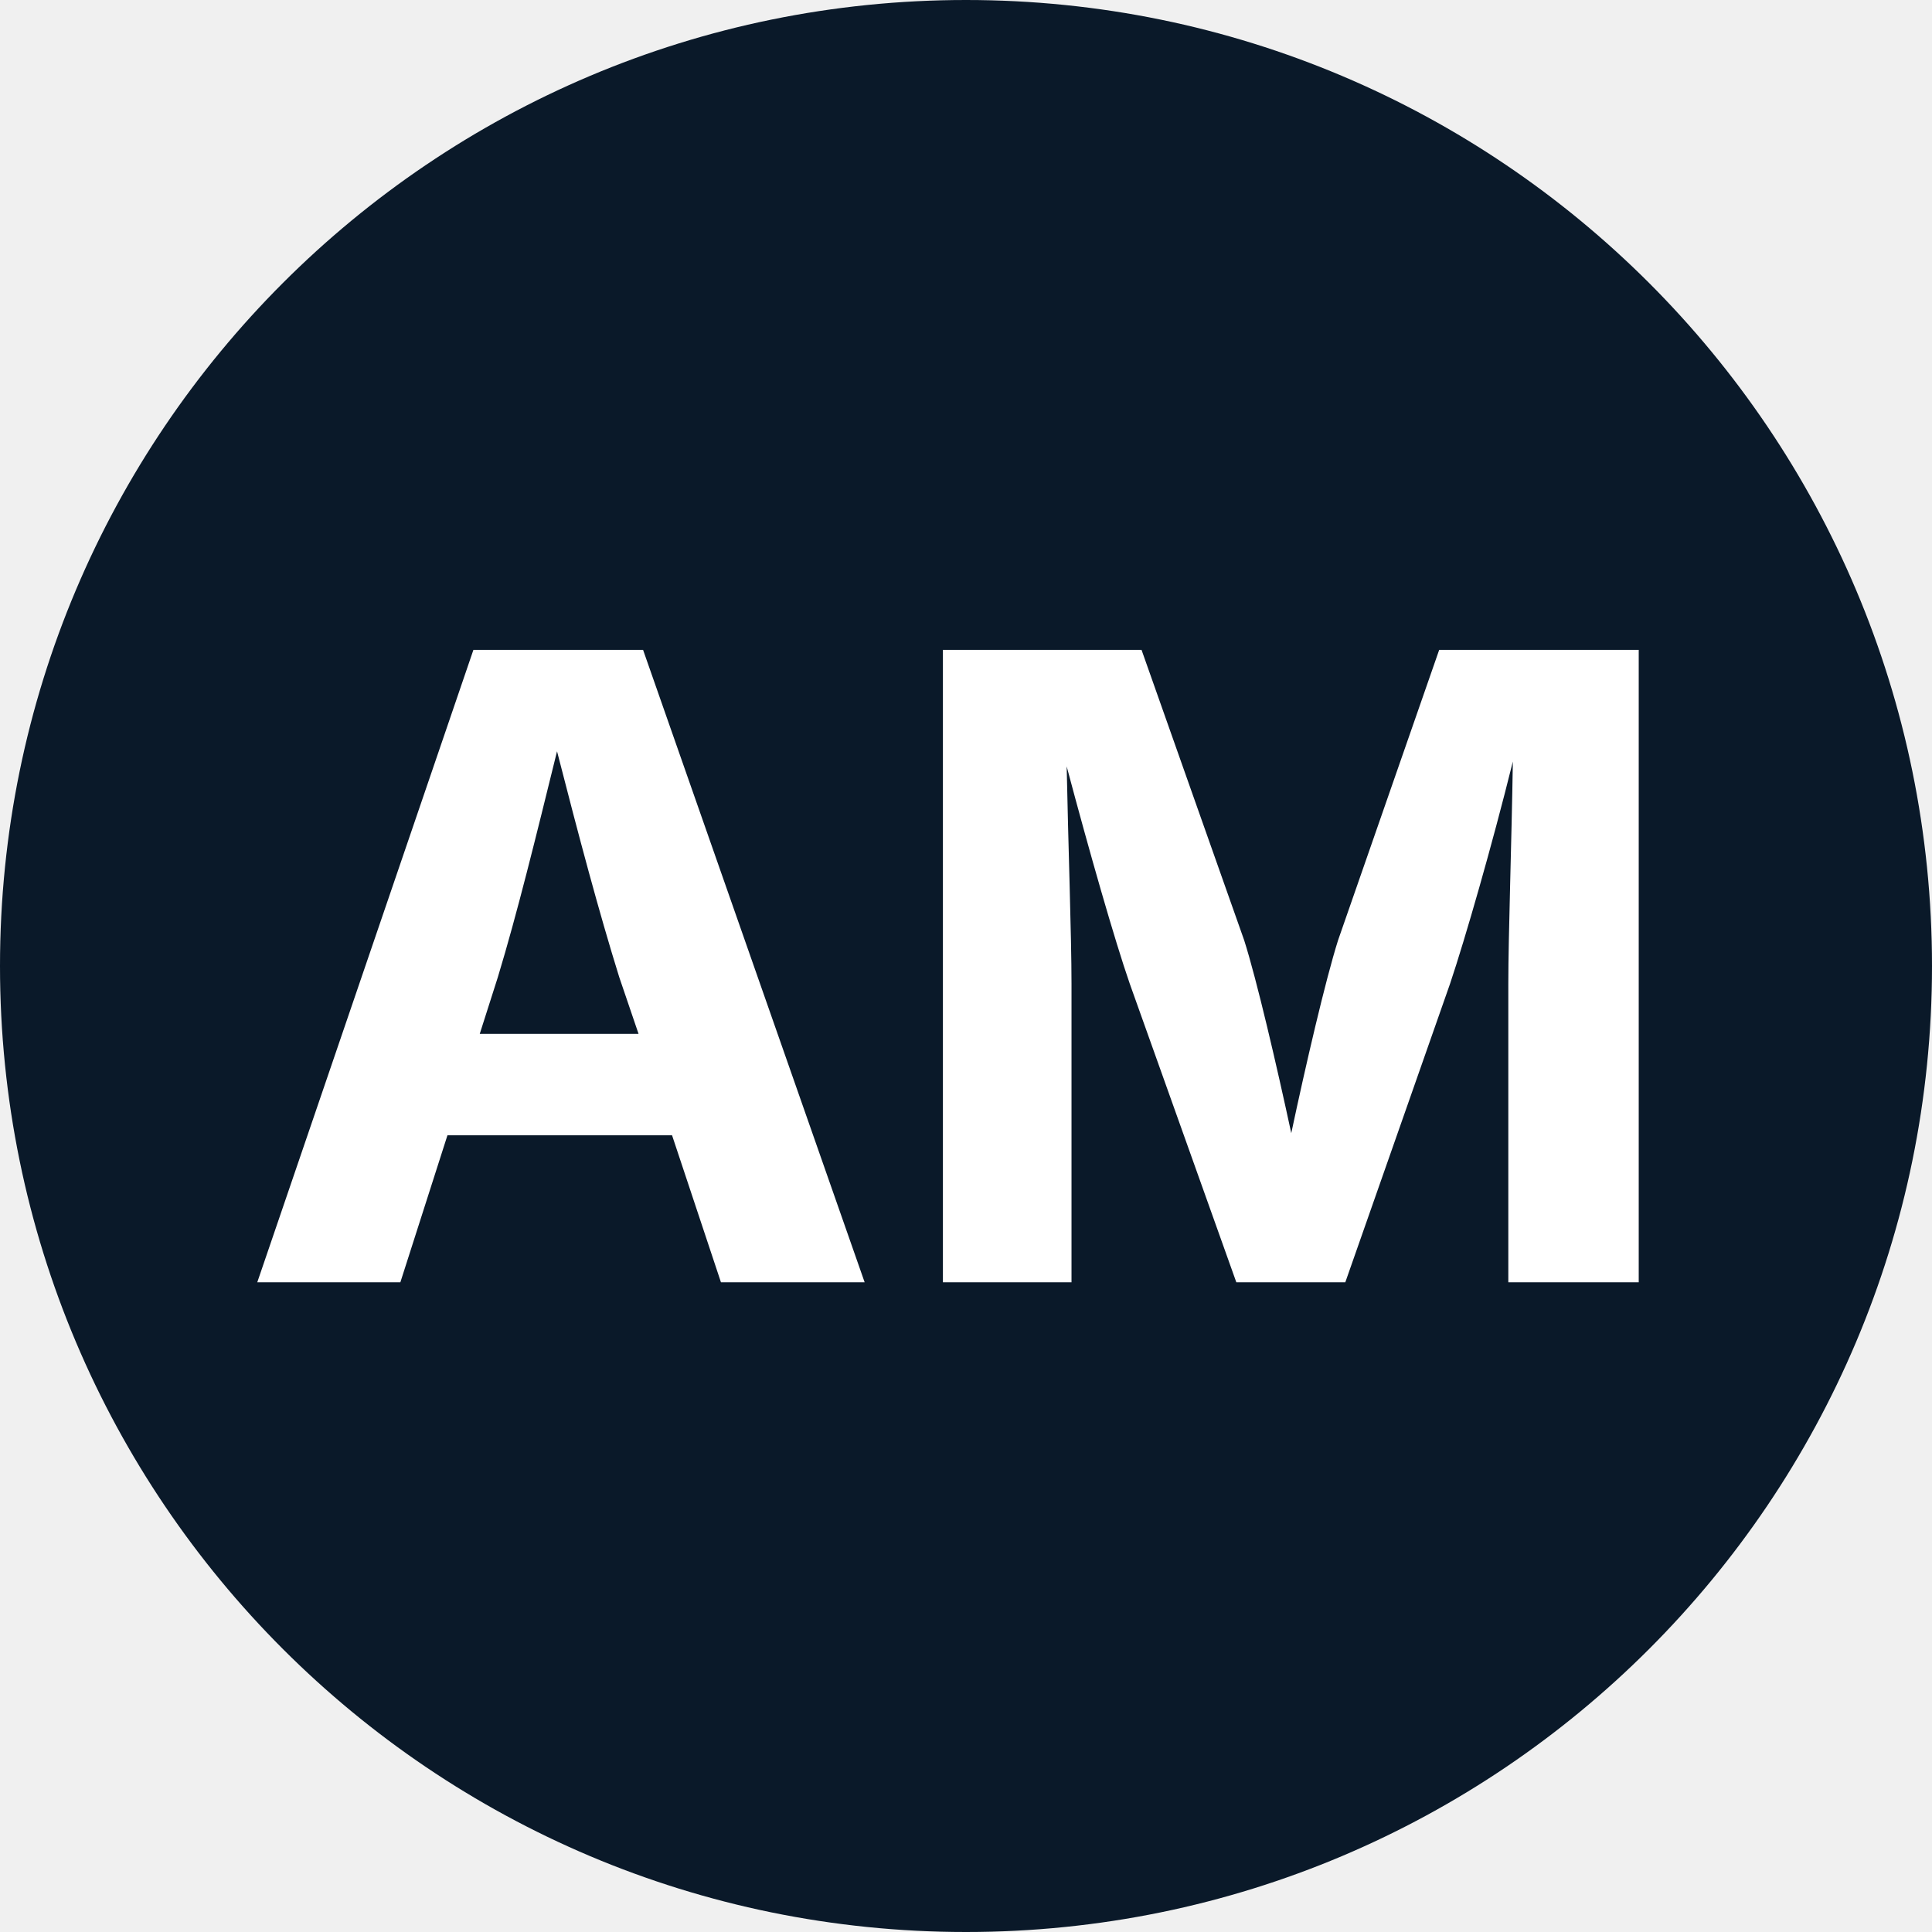
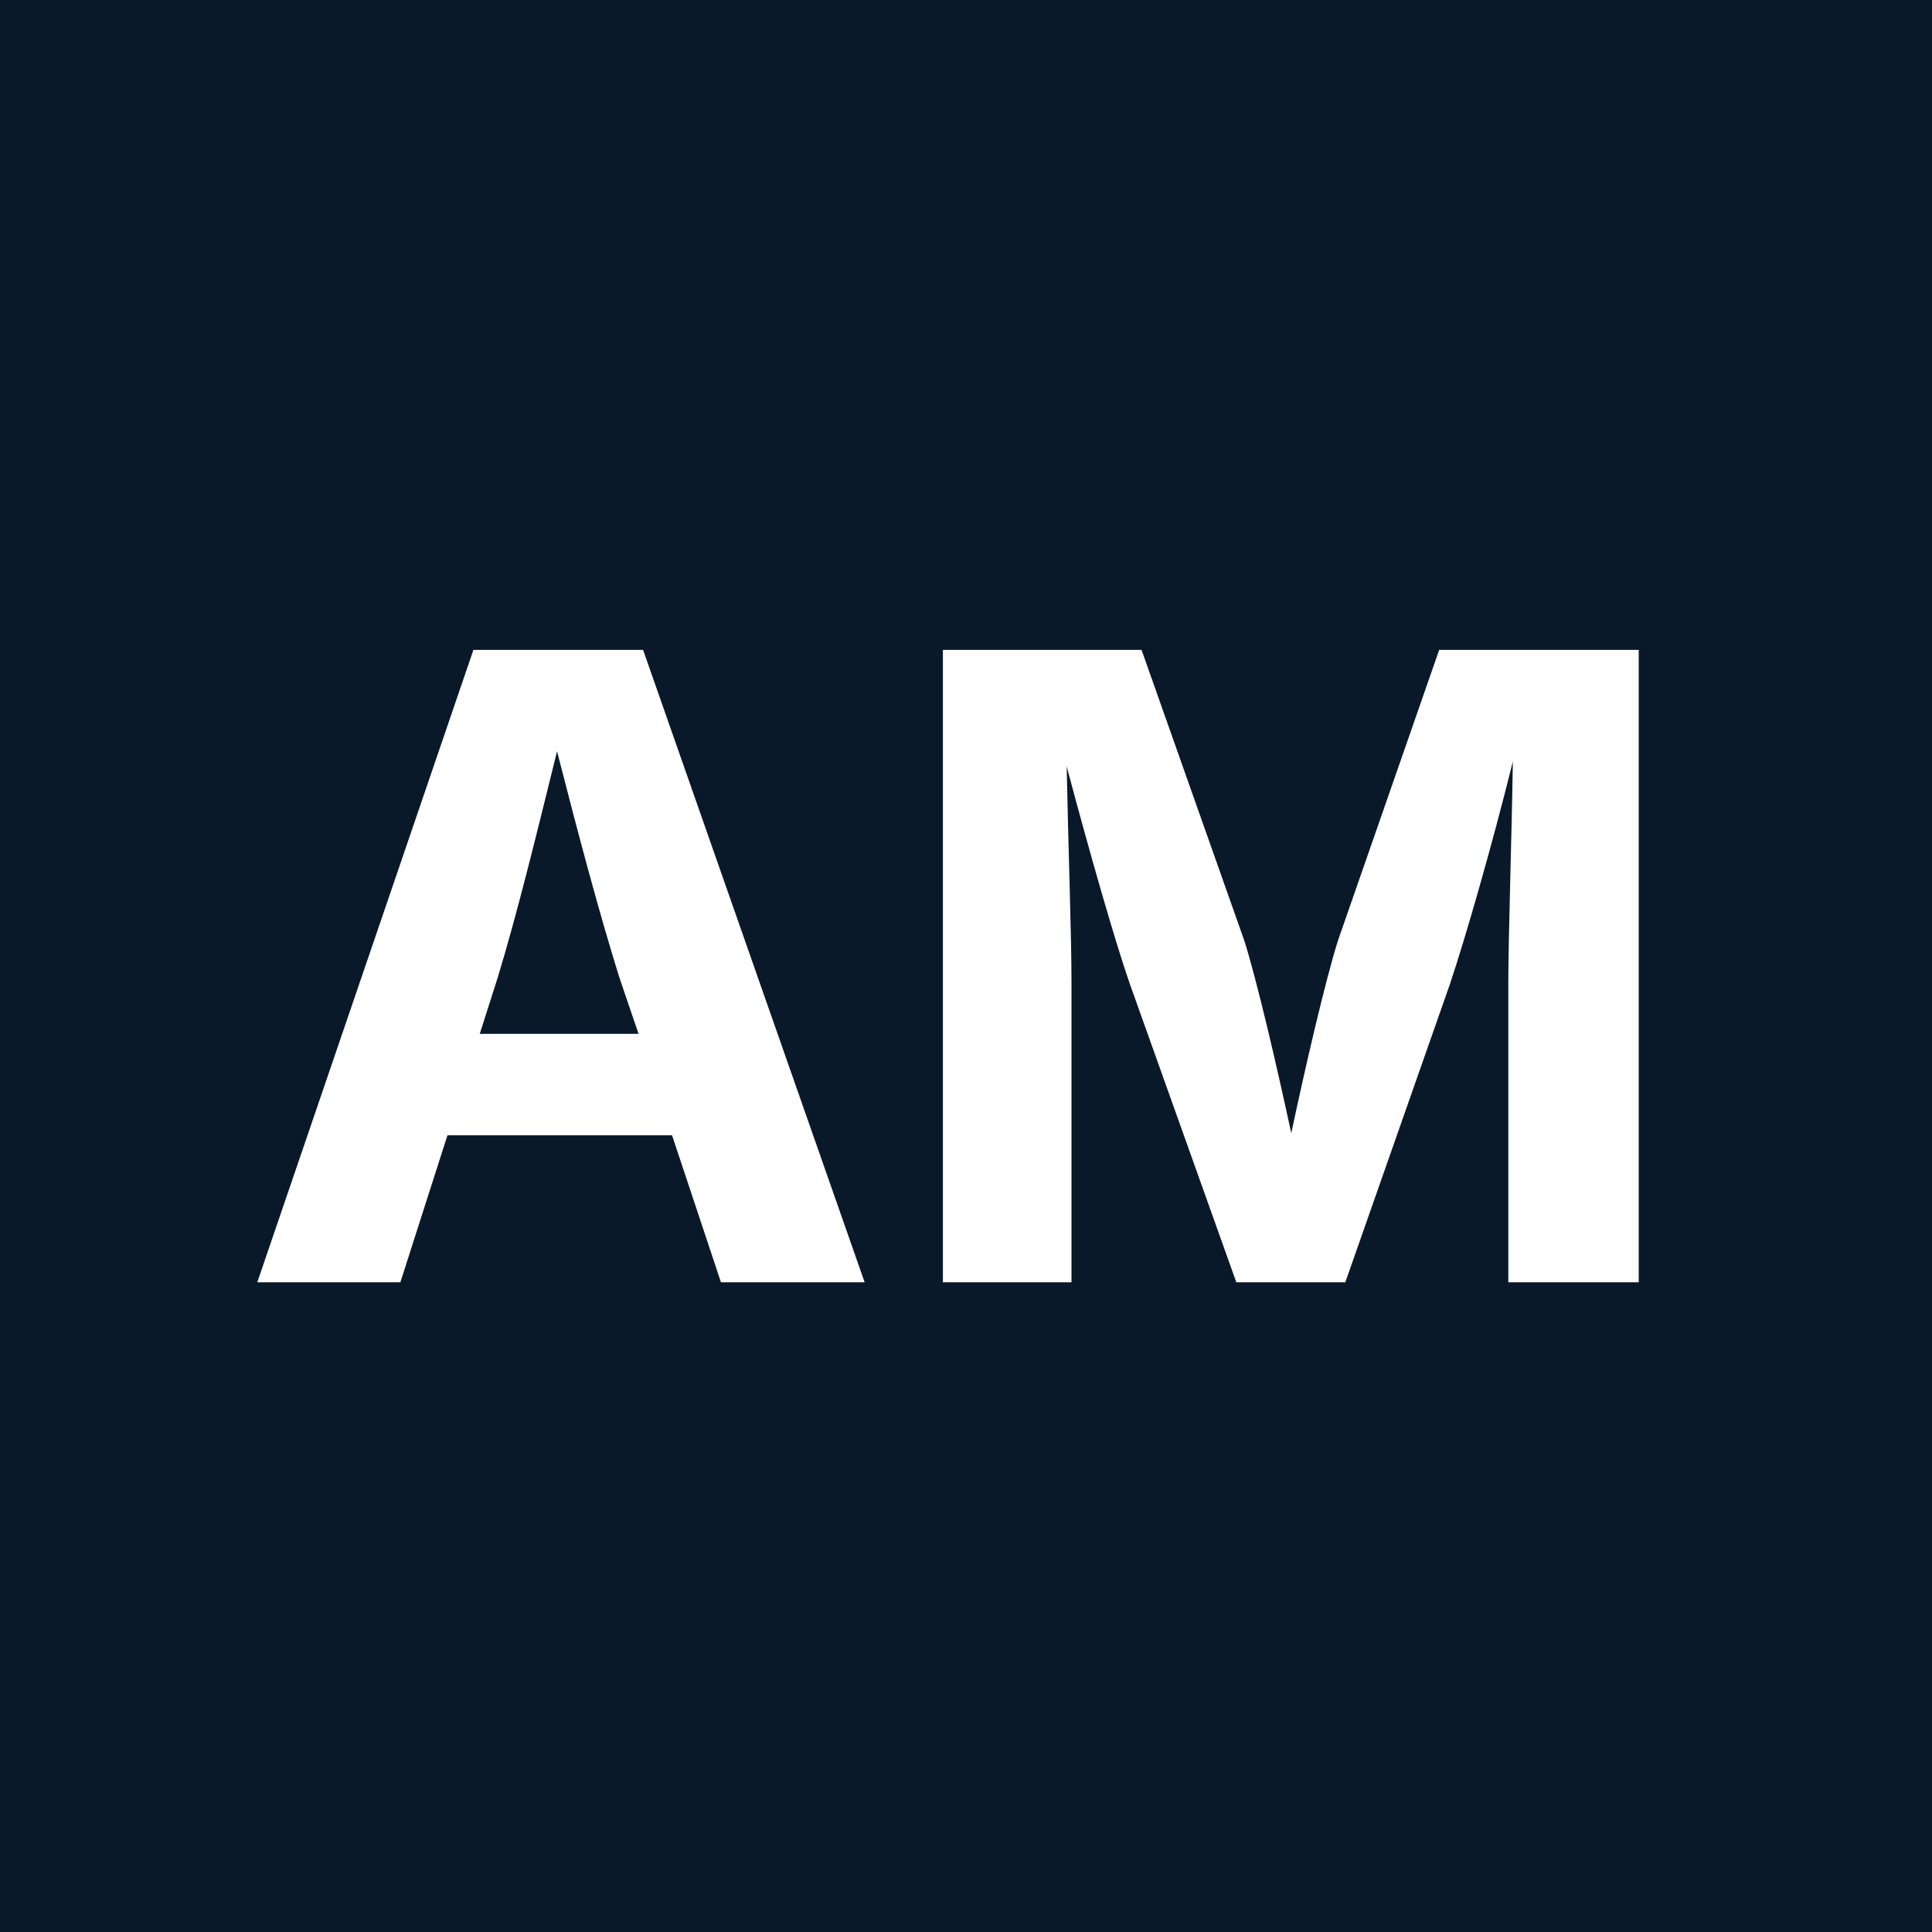
<svg xmlns="http://www.w3.org/2000/svg" viewBox="0 0 100 100">
-   <circle cx="50" cy="50" r="50" fill="#0a1929" />
+   <rect width="100" height="100" fill="#0a1929" />
  <text x="50" y="50" font-family="Inter, Arial, sans-serif" font-size="45" font-weight="700" fill="#ffffff" text-anchor="middle" dominant-baseline="central">AM</text>
</svg>
